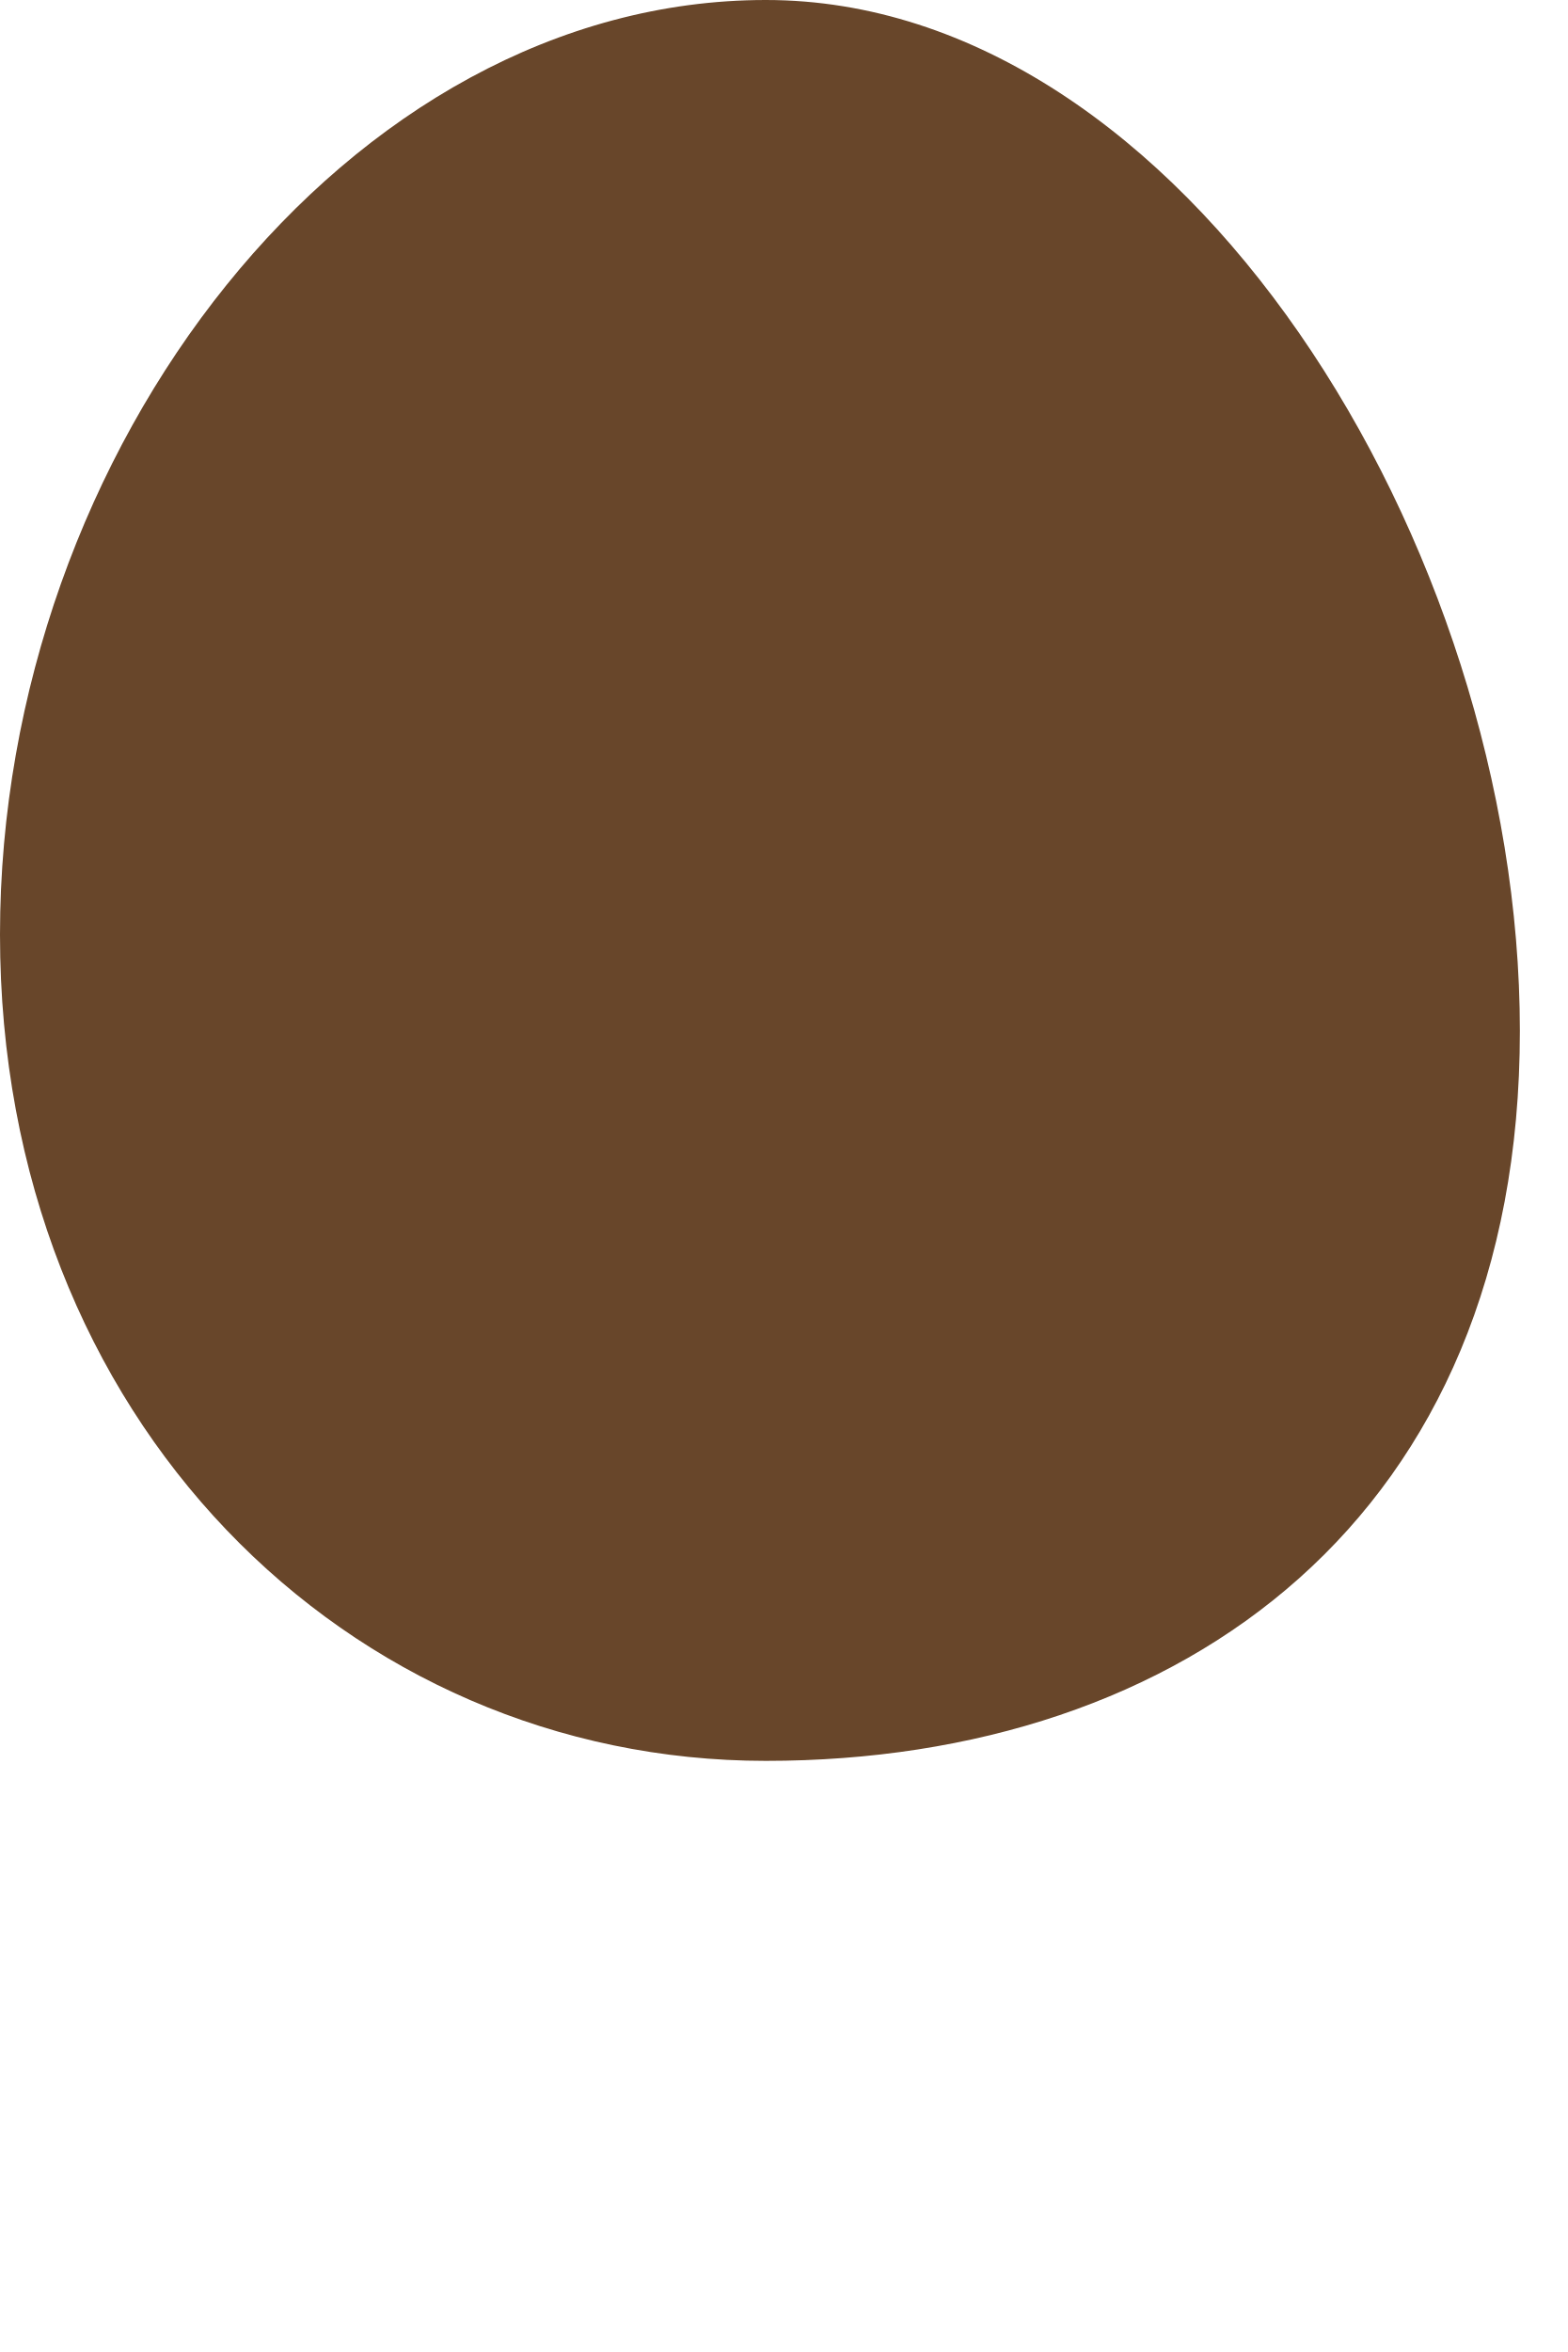
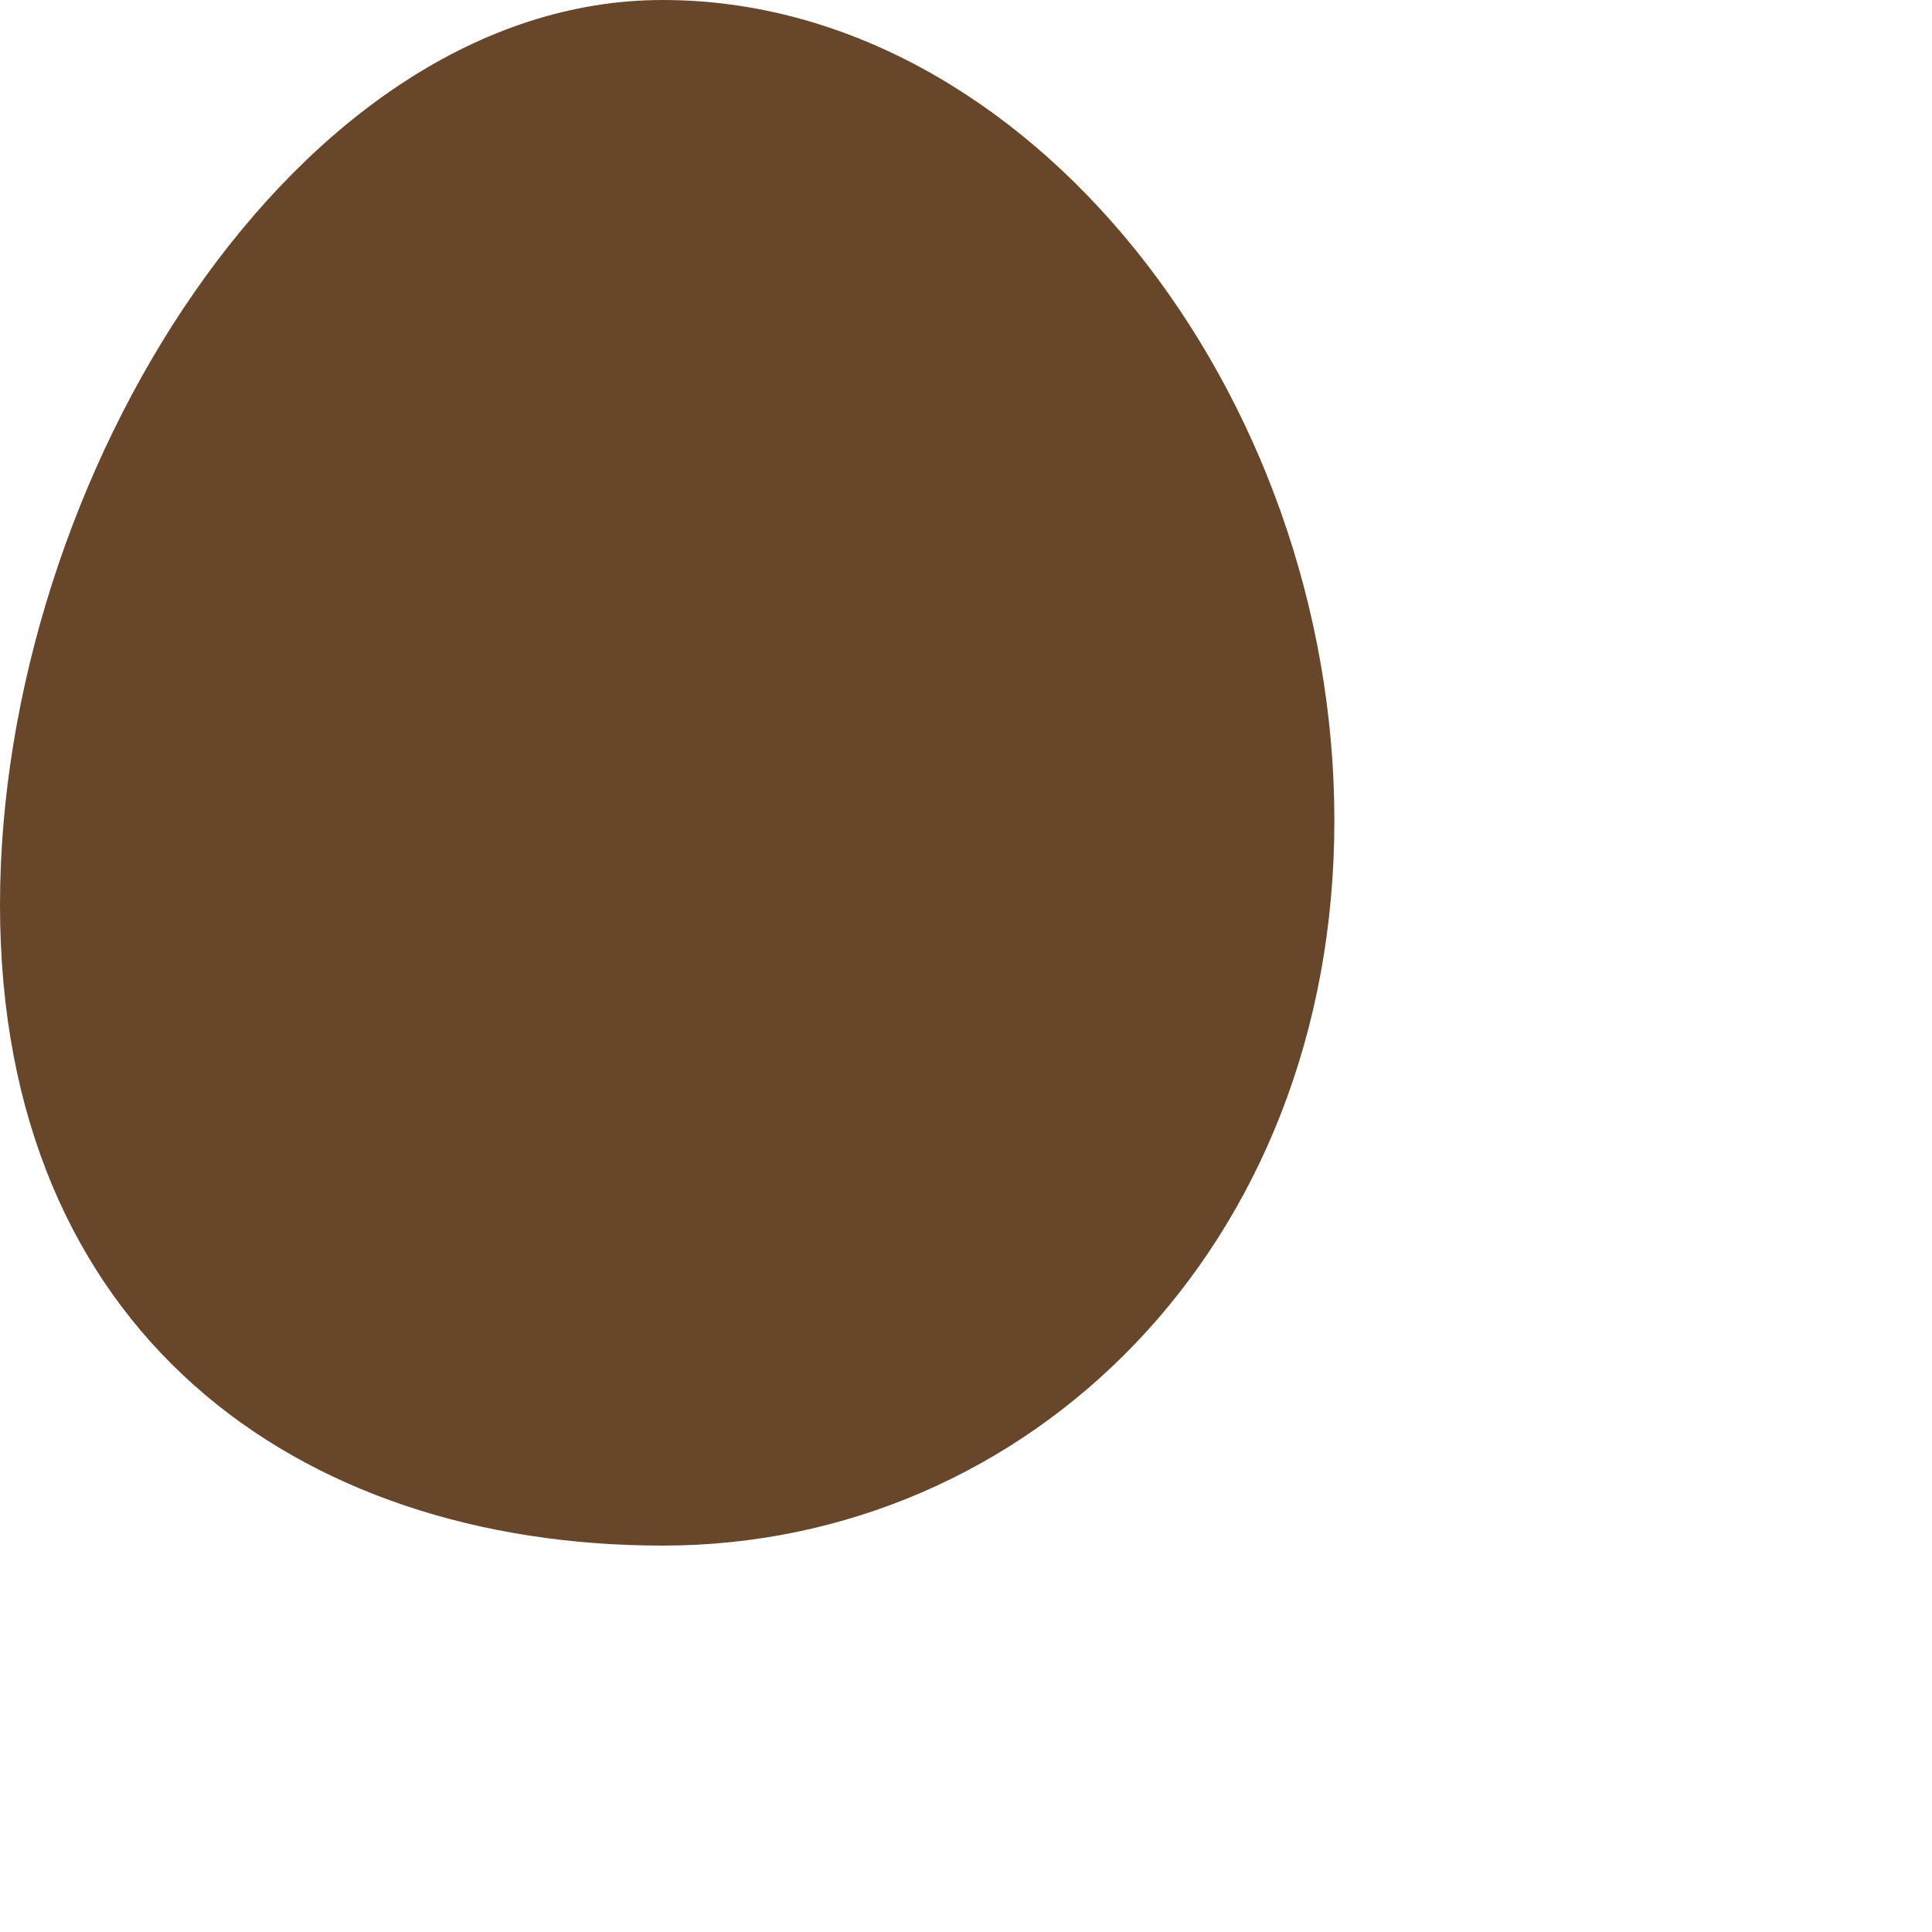
- <svg xmlns="http://www.w3.org/2000/svg" width="2" height="3" viewBox="0 0 2 3" fill="none">
-   <path d="M0 1.192C0 1.812 0.445 2.246 0.977 2.246C1.509 2.246 1.939 1.935 1.939 1.315C1.939 0.695 1.509 0 0.977 0C0.445 0 0 0.572 0 1.192Z" fill="#68462A" />
+ <svg xmlns="http://www.w3.org/2000/svg" width="3" height="3" viewBox="0 0 3 3" fill="none">
+   <path d="M2.072 1.274C2.072 1.937 1.597 2.4 1.029 2.4C0.461 2.4 0 2.068 0 1.405C0 0.743 0.461 0 1.029 0C1.597 0 2.072 0.611 2.072 1.274Z" fill="#68462A" />
</svg>
